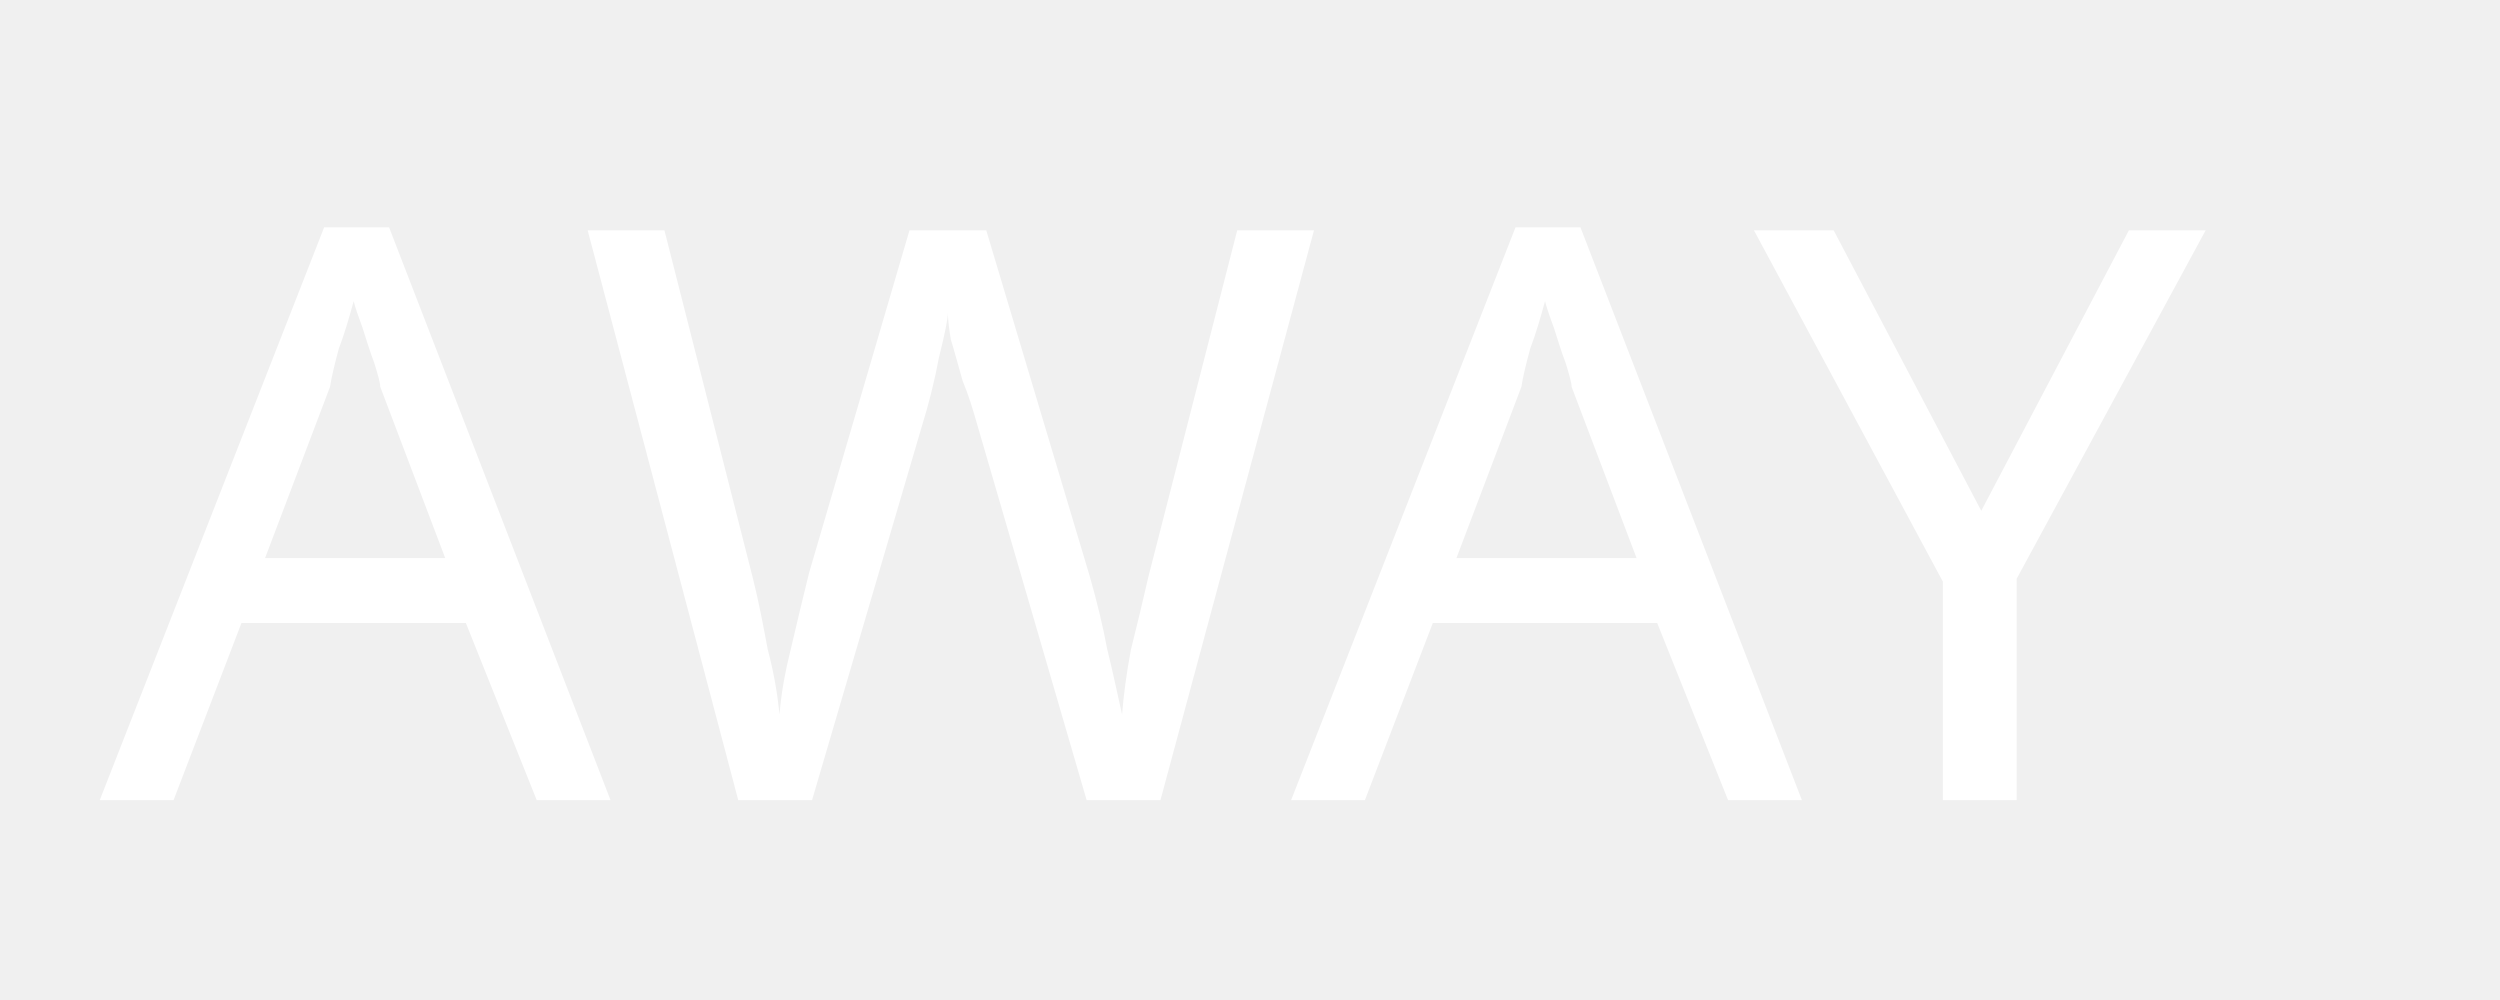
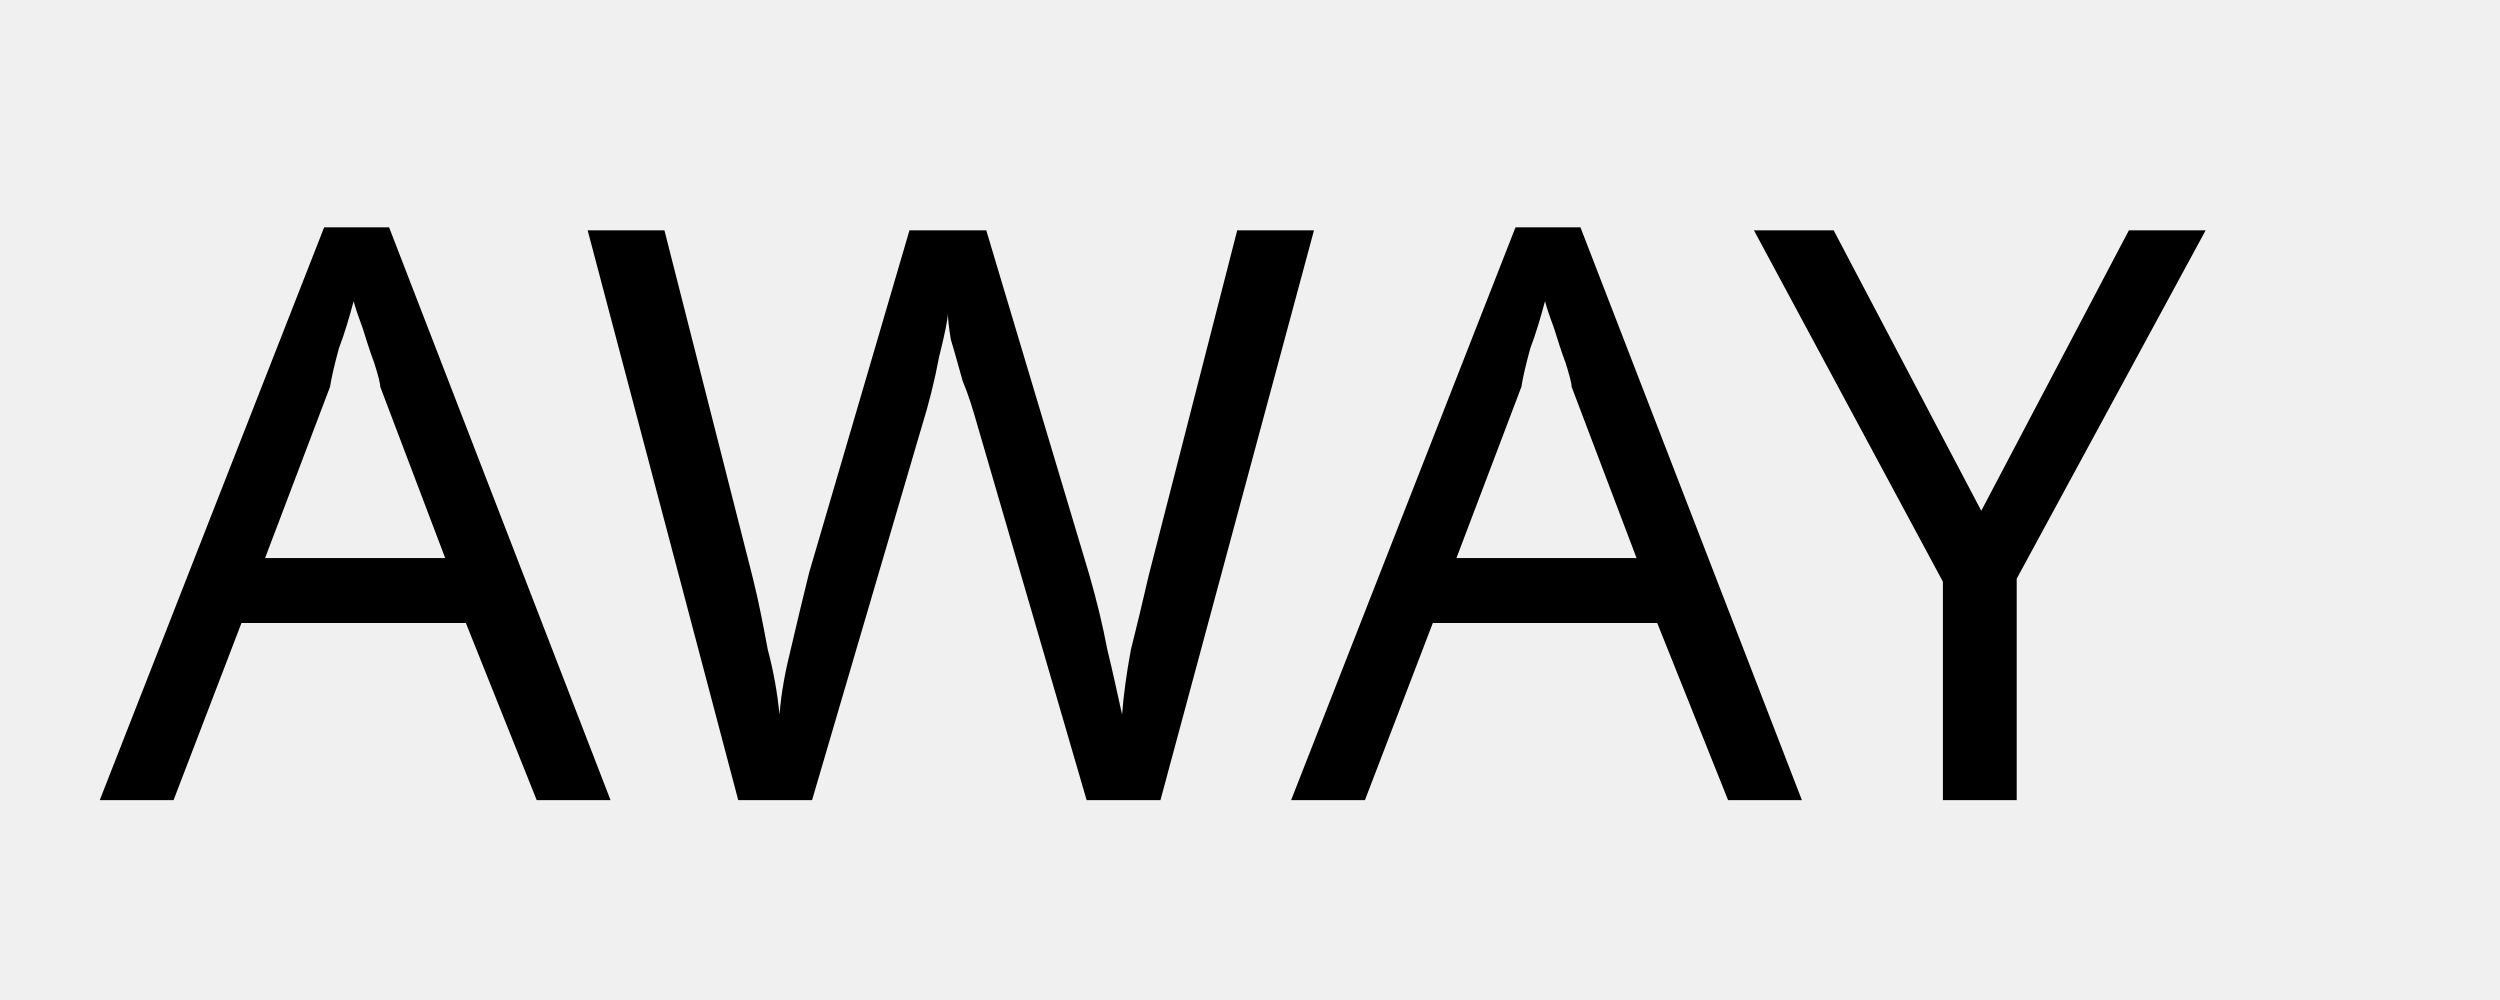
<svg xmlns="http://www.w3.org/2000/svg" width="50" height="20" viewBox="0 0 13.229 5.292" version="1.1" id="svg1">
  <defs id="defs1" />
  <g id="layer1">
-     <text xml:space="preserve" style="font-style:normal;font-weight:normal;font-size:4.233px;line-height:1.25;font-family:sans-serif;fill:white;fill-opacity:1;stroke:none;stroke-width:0.265" x="0.529" y="4.235" id="text1">
-       <tspan id="tspan1" x="0.529" y="4.235" style="font-size:4.233px;fill:white;fill-opacity:1;stroke-width:0.265">AWAY</tspan>
+     <text xml:space="preserve" style="font-style:normal;font-weight:normal;font-size:4.233px;line-height:1.25;font-family:sans-serif;fill:black;fill-opacity:1;stroke:none;stroke-width:0.265" x="0.529" y="4.235" id="text1">
+       <tspan id="tspan1" x="0.529" y="4.235" style="font-size:4.233px;fill:black;fill-opacity:1;stroke-width:0.265">AWAY</tspan>
    </text>
  </g>
</svg>
